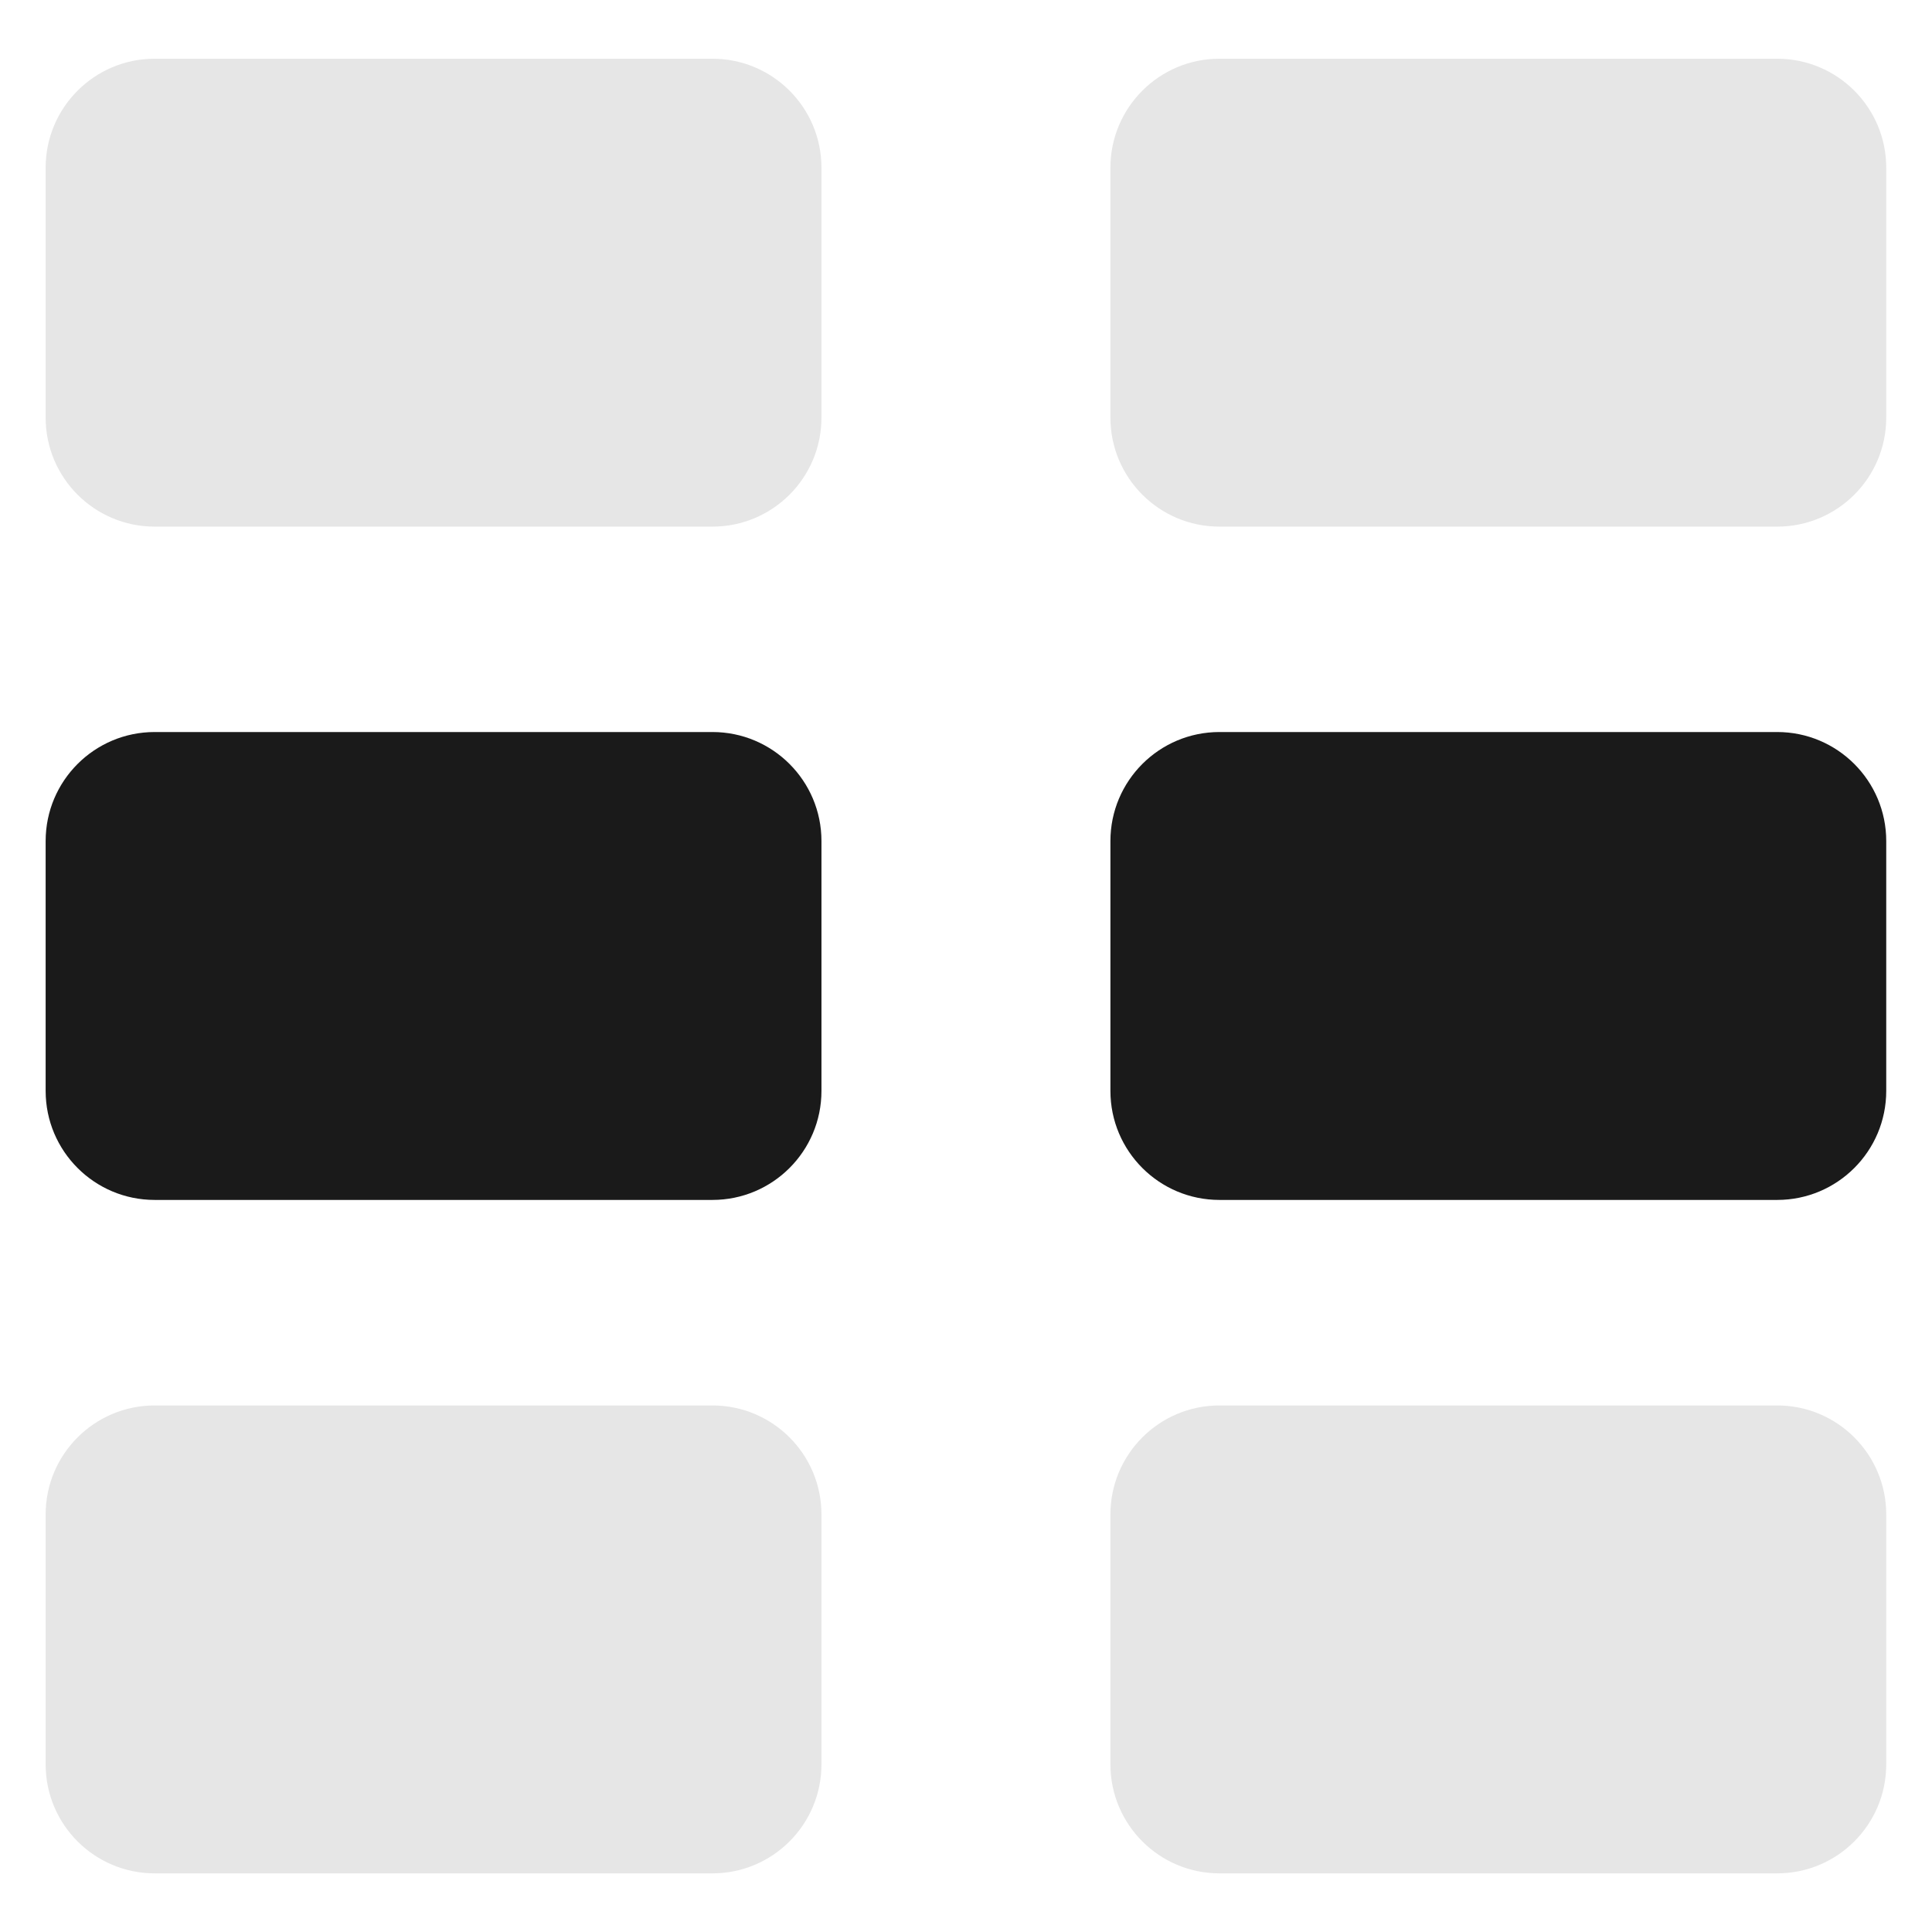
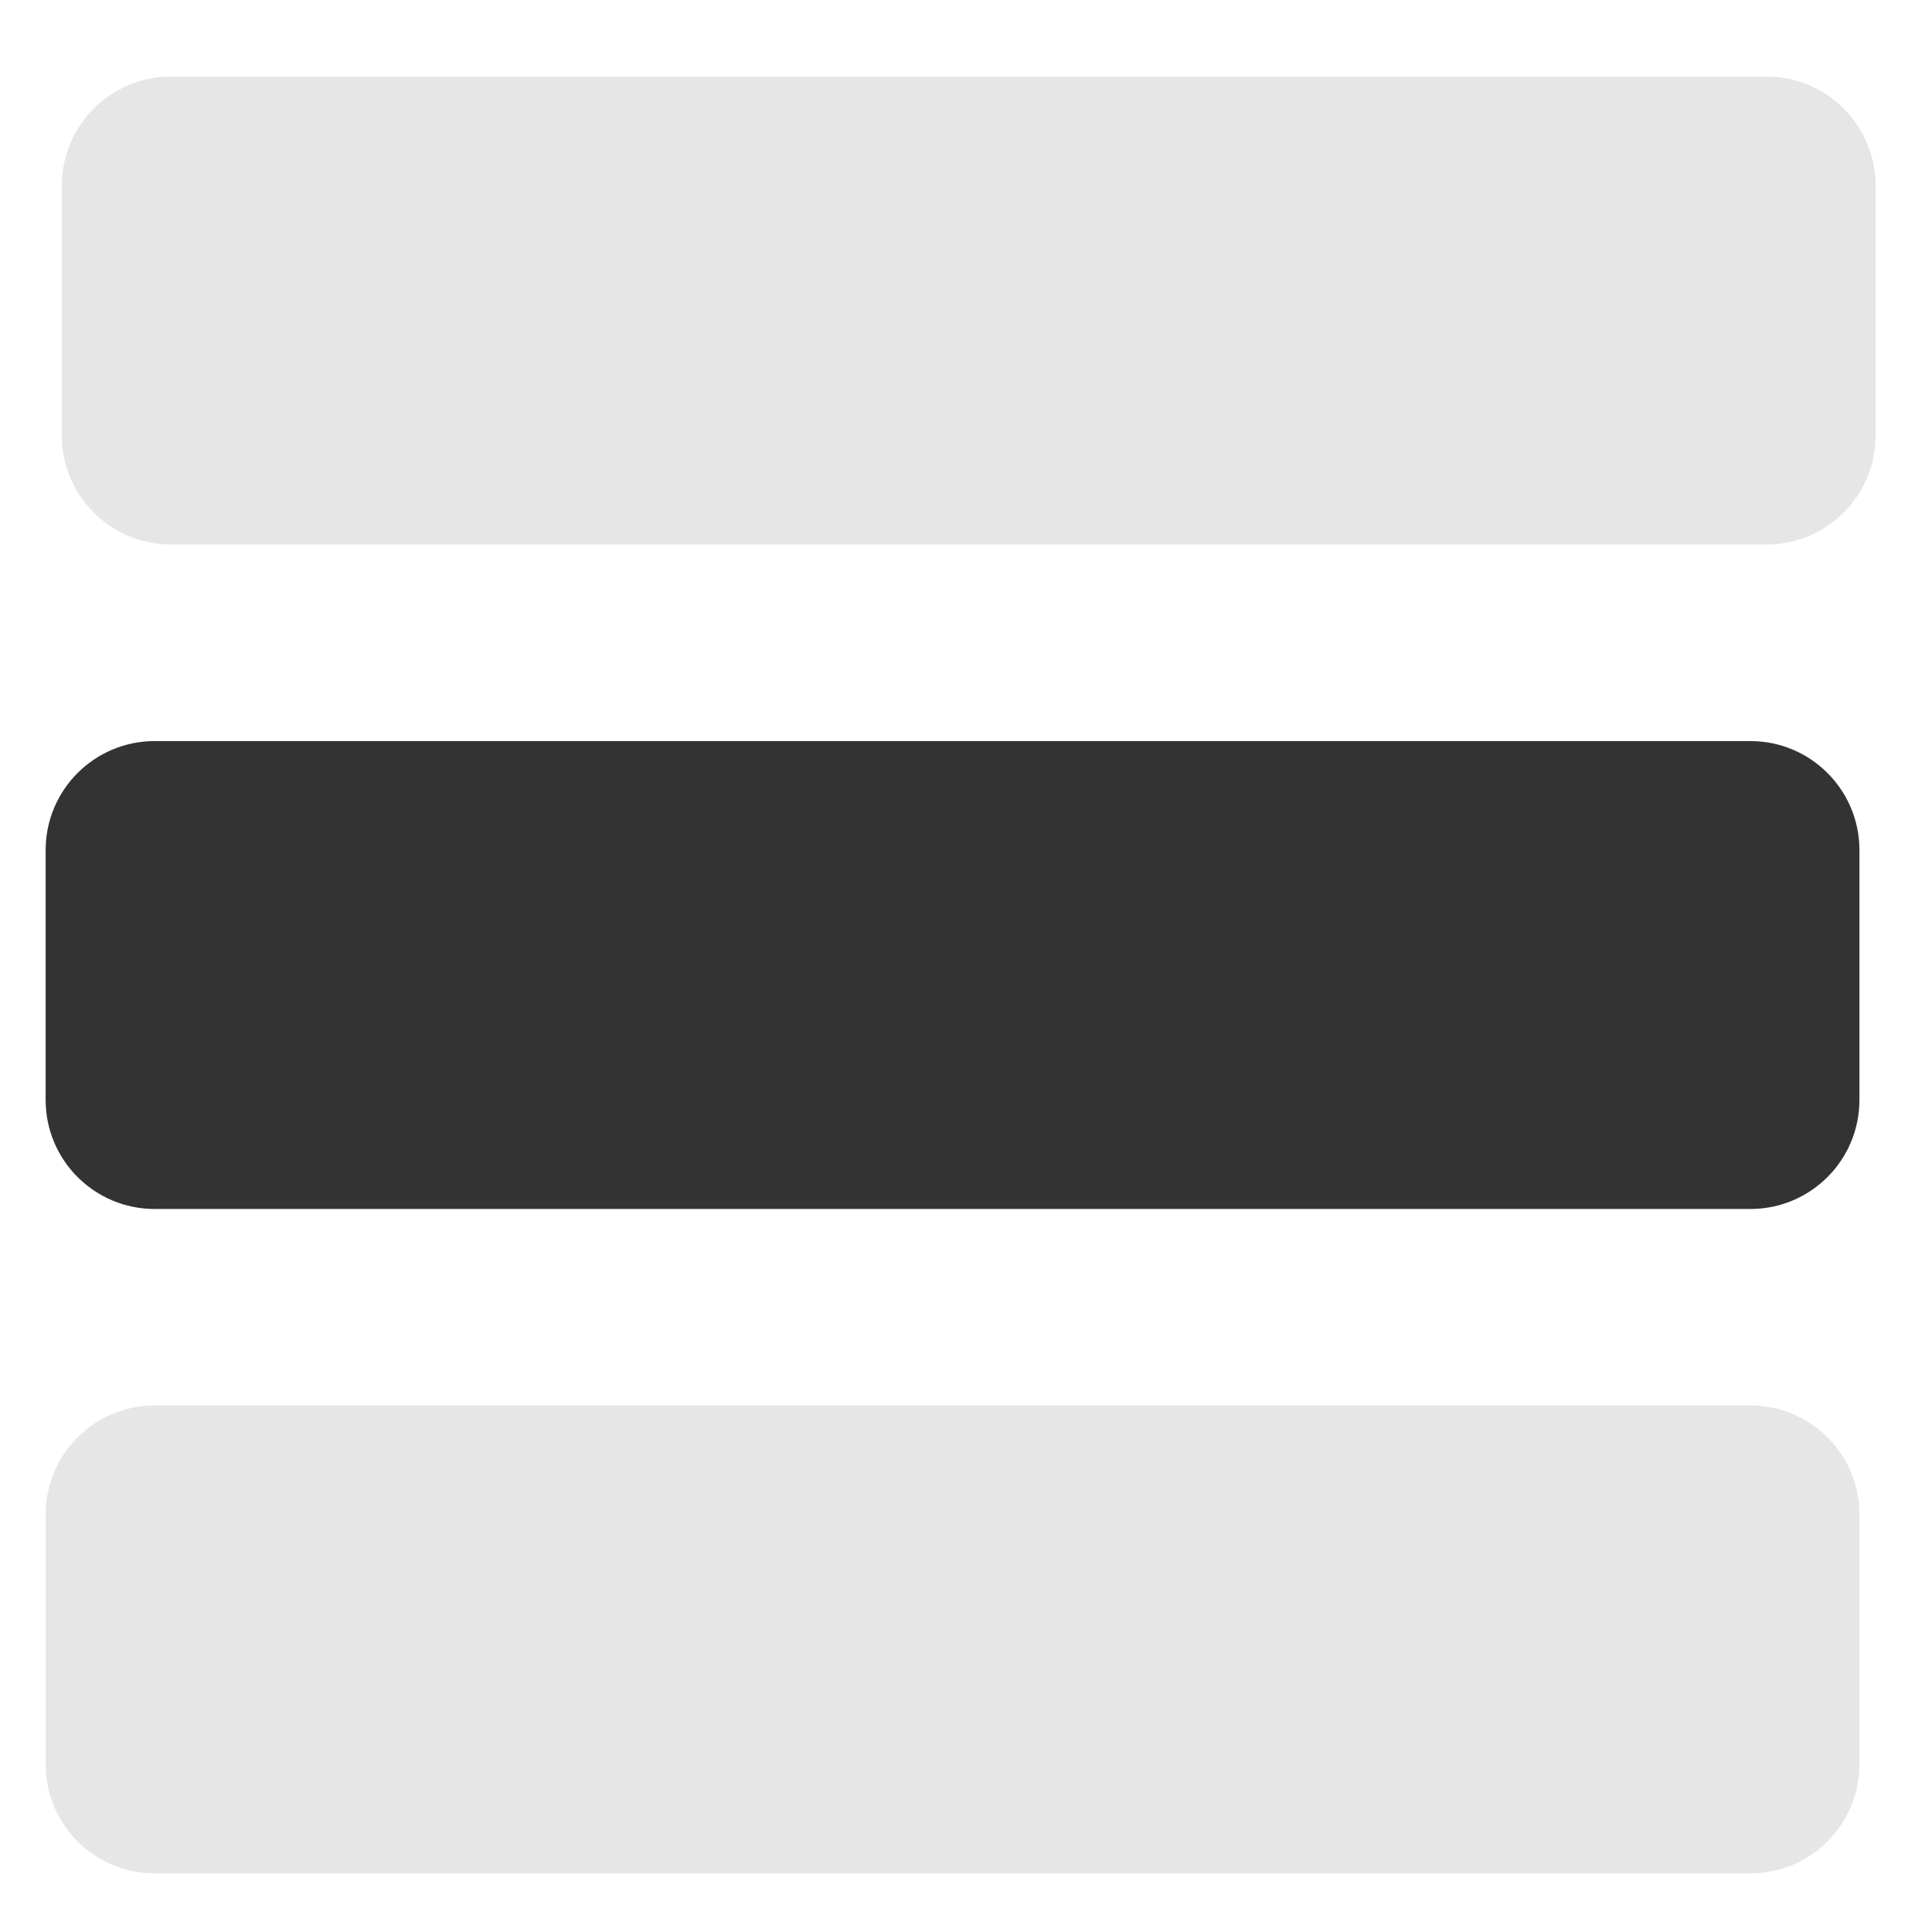
<svg xmlns="http://www.w3.org/2000/svg" width="16" height="16" viewBox="0 0 16 16" version="1.1" id="svg16">
  <defs id="defs10" />
  <g id="layer1" transform="translate(0,-292.7667)">
-     <rect style="fill:#e6e6e6;fill-opacity:1;stroke:none;stroke-width:1.691;stroke-miterlimit:4;stroke-dasharray:none;stroke-opacity:1" id="rect822" width="6.425" height="3.875" x="0.378" y="304.406" ry="0.903" />
-     <rect ry="0.903" y="298.829" x="0.378" height="3.875" width="6.425" id="rect824" style="fill:#1a1a1a;fill-opacity:1;stroke:none;stroke-width:1.691;stroke-miterlimit:4;stroke-dasharray:none;stroke-opacity:1" />
-     <rect style="fill:#e6e6e6;fill-opacity:1;stroke:none;stroke-width:1.691;stroke-miterlimit:4;stroke-dasharray:none;stroke-opacity:1" id="rect826" width="6.425" height="3.875" x="0.378" y="293.253" ry="0.903" />
-     <rect ry="0.903" y="304.406" x="9.196" height="3.875" width="6.425" id="rect820" style="fill:#e6e6e6;fill-opacity:1;stroke:none;stroke-width:1.691;stroke-miterlimit:4;stroke-dasharray:none;stroke-opacity:1" />
-     <rect style="fill:#1a1a1a;fill-opacity:1;stroke:none;stroke-width:1.691;stroke-miterlimit:4;stroke-dasharray:none;stroke-opacity:1" id="rect823" width="6.425" height="3.875" x="9.196" y="298.829" ry="0.903" />
-     <rect ry="0.903" y="293.253" x="9.196" height="3.875" width="6.425" id="rect825" style="fill:#e6e6e6;fill-opacity:1;stroke:none;stroke-width:1.691;stroke-miterlimit:4;stroke-dasharray:none;stroke-opacity:1" />
+     <rect style="fill:#e6e6e6;fill-opacity:1;stroke:none;stroke-width:2.586;stroke-miterlimit:4;stroke-dasharray:none;stroke-opacity:1" id="rect822" width="15.021" height="3.875" x="0.378" y="304.406" ry="0.903" />
+     <rect ry="0.903" y="298.904" x="0.378" height="3.875" width="15.021" id="rect818" style="fill:#333333;fill-opacity:1;stroke:none;stroke-width:2.586;stroke-miterlimit:4;stroke-dasharray:none;stroke-opacity:1" />
+     <rect style="fill:#e6e6e6;fill-opacity:1;stroke:none;stroke-width:2.586;stroke-miterlimit:4;stroke-dasharray:none;stroke-opacity:1" id="rect820" width="15.021" height="3.875" x="0.512" y="293.401" ry="0.903" />
  </g>
</svg>
